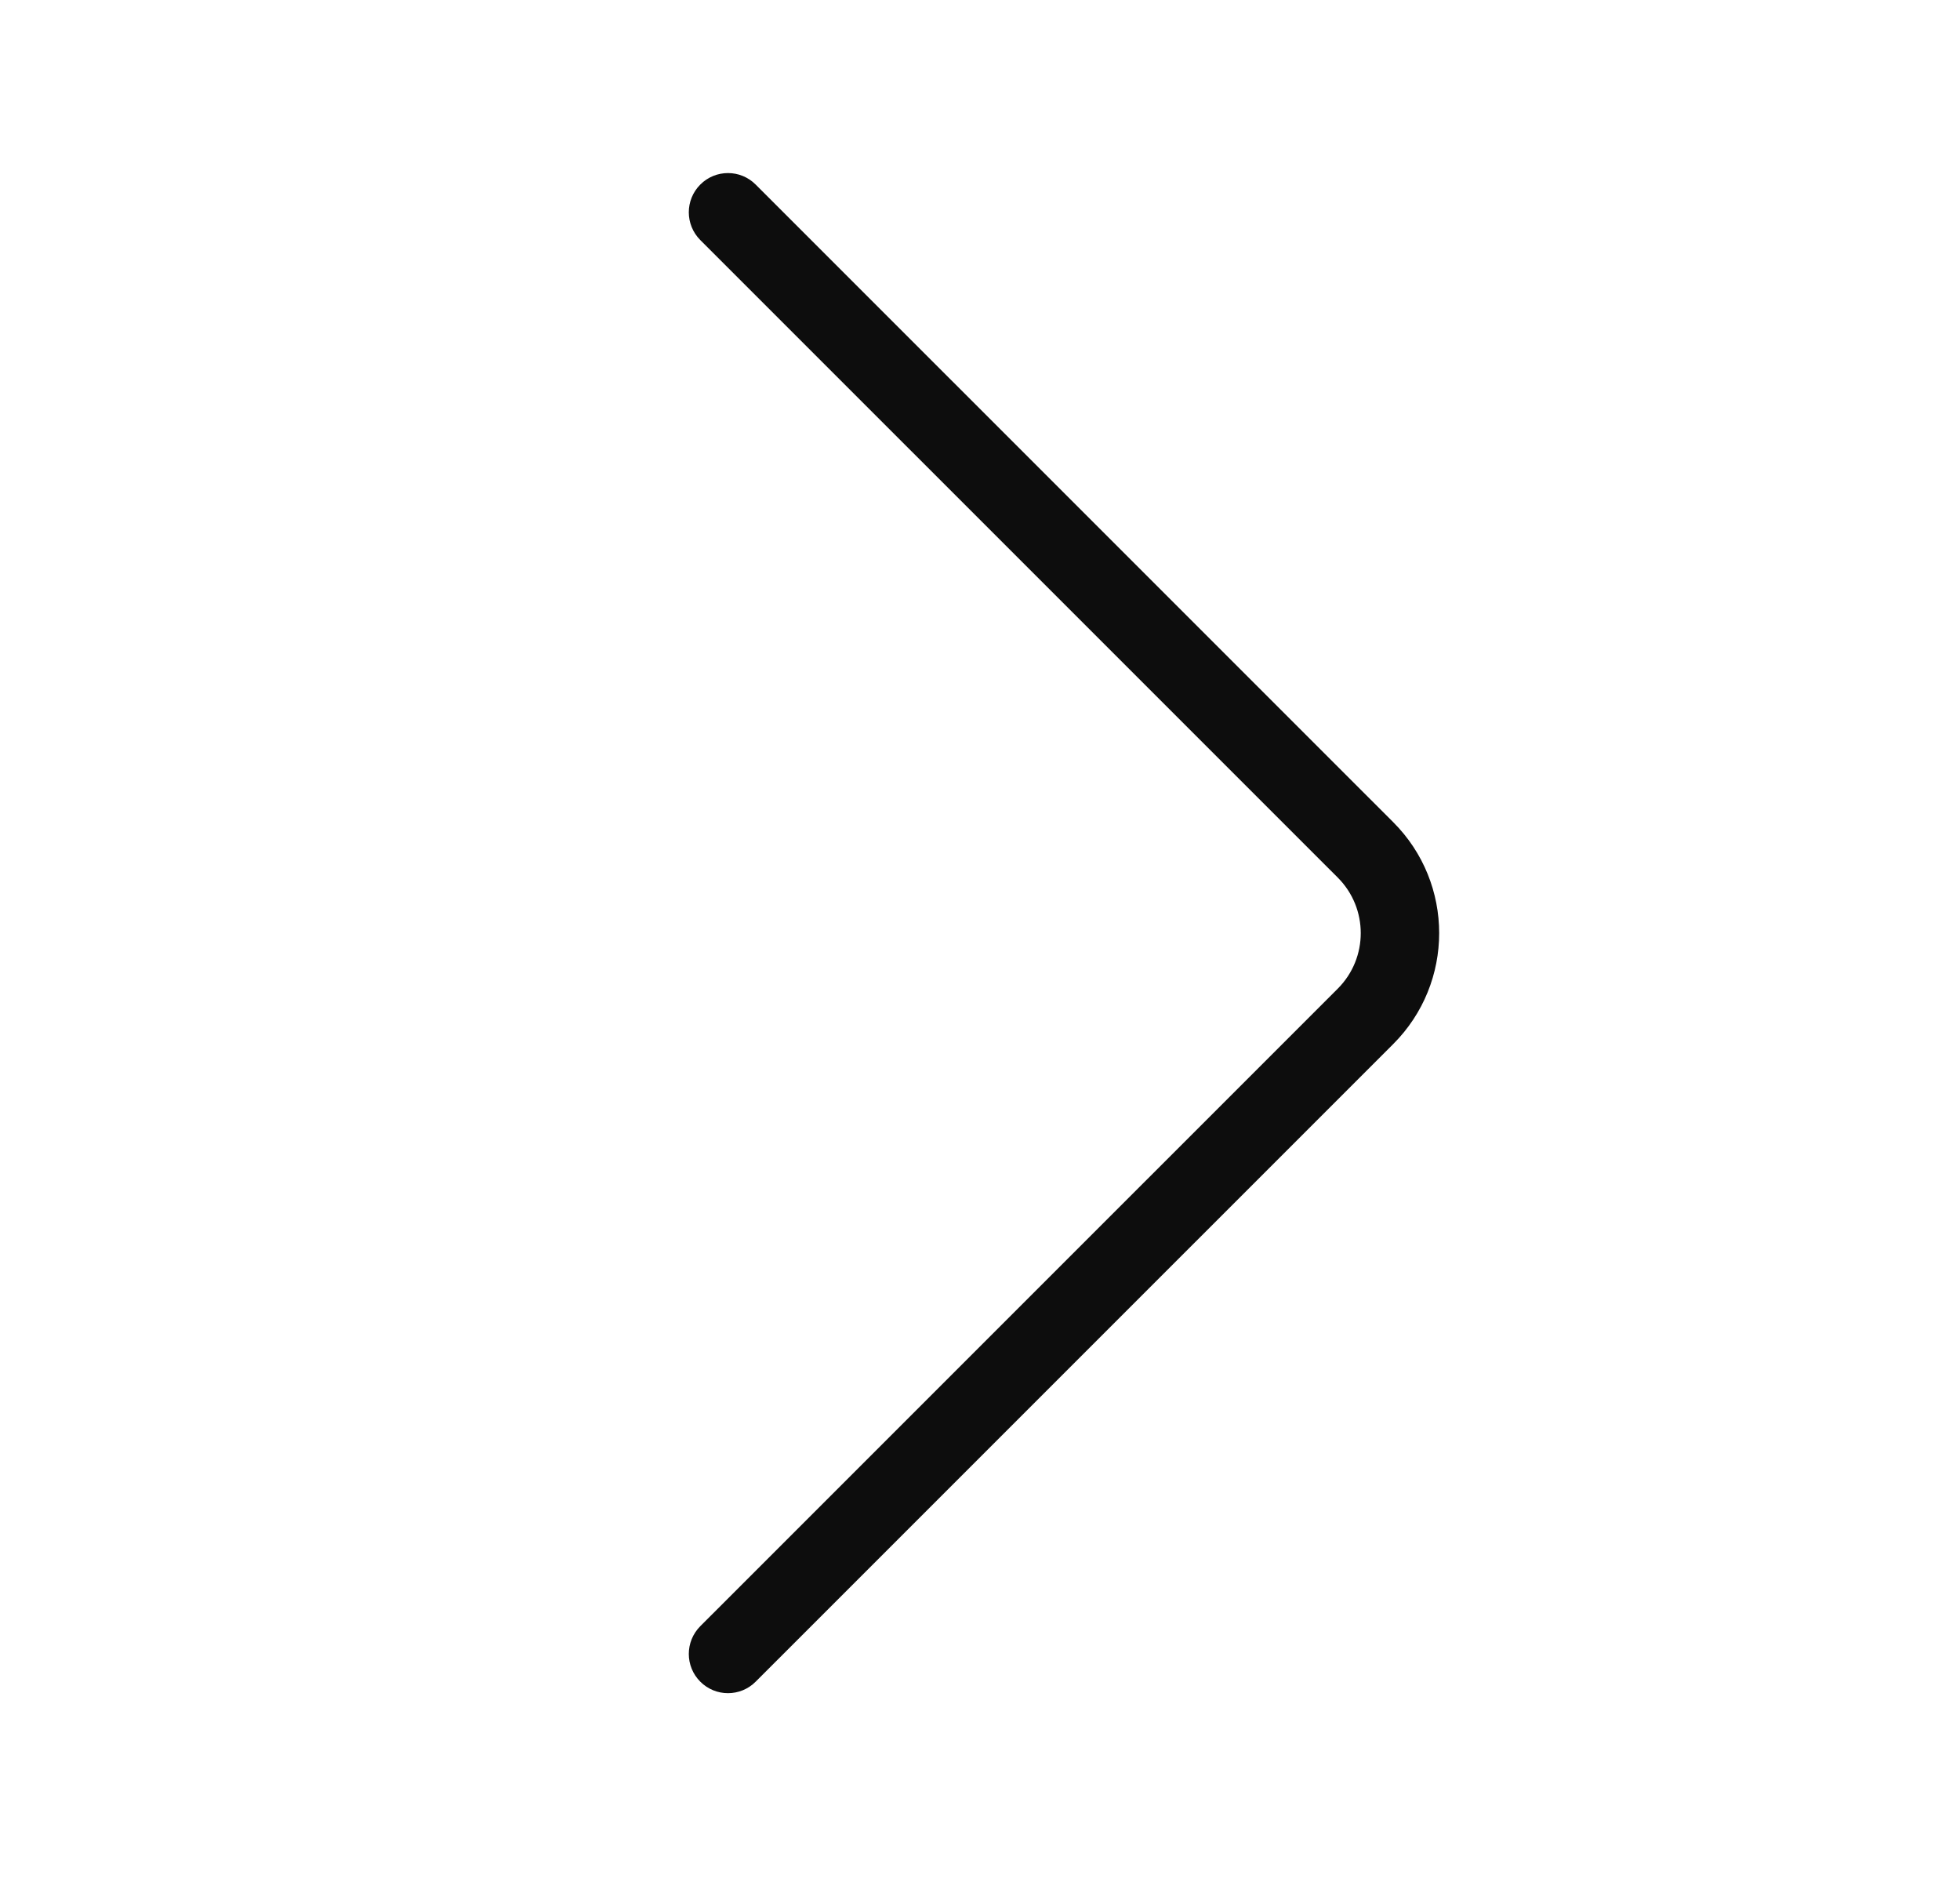
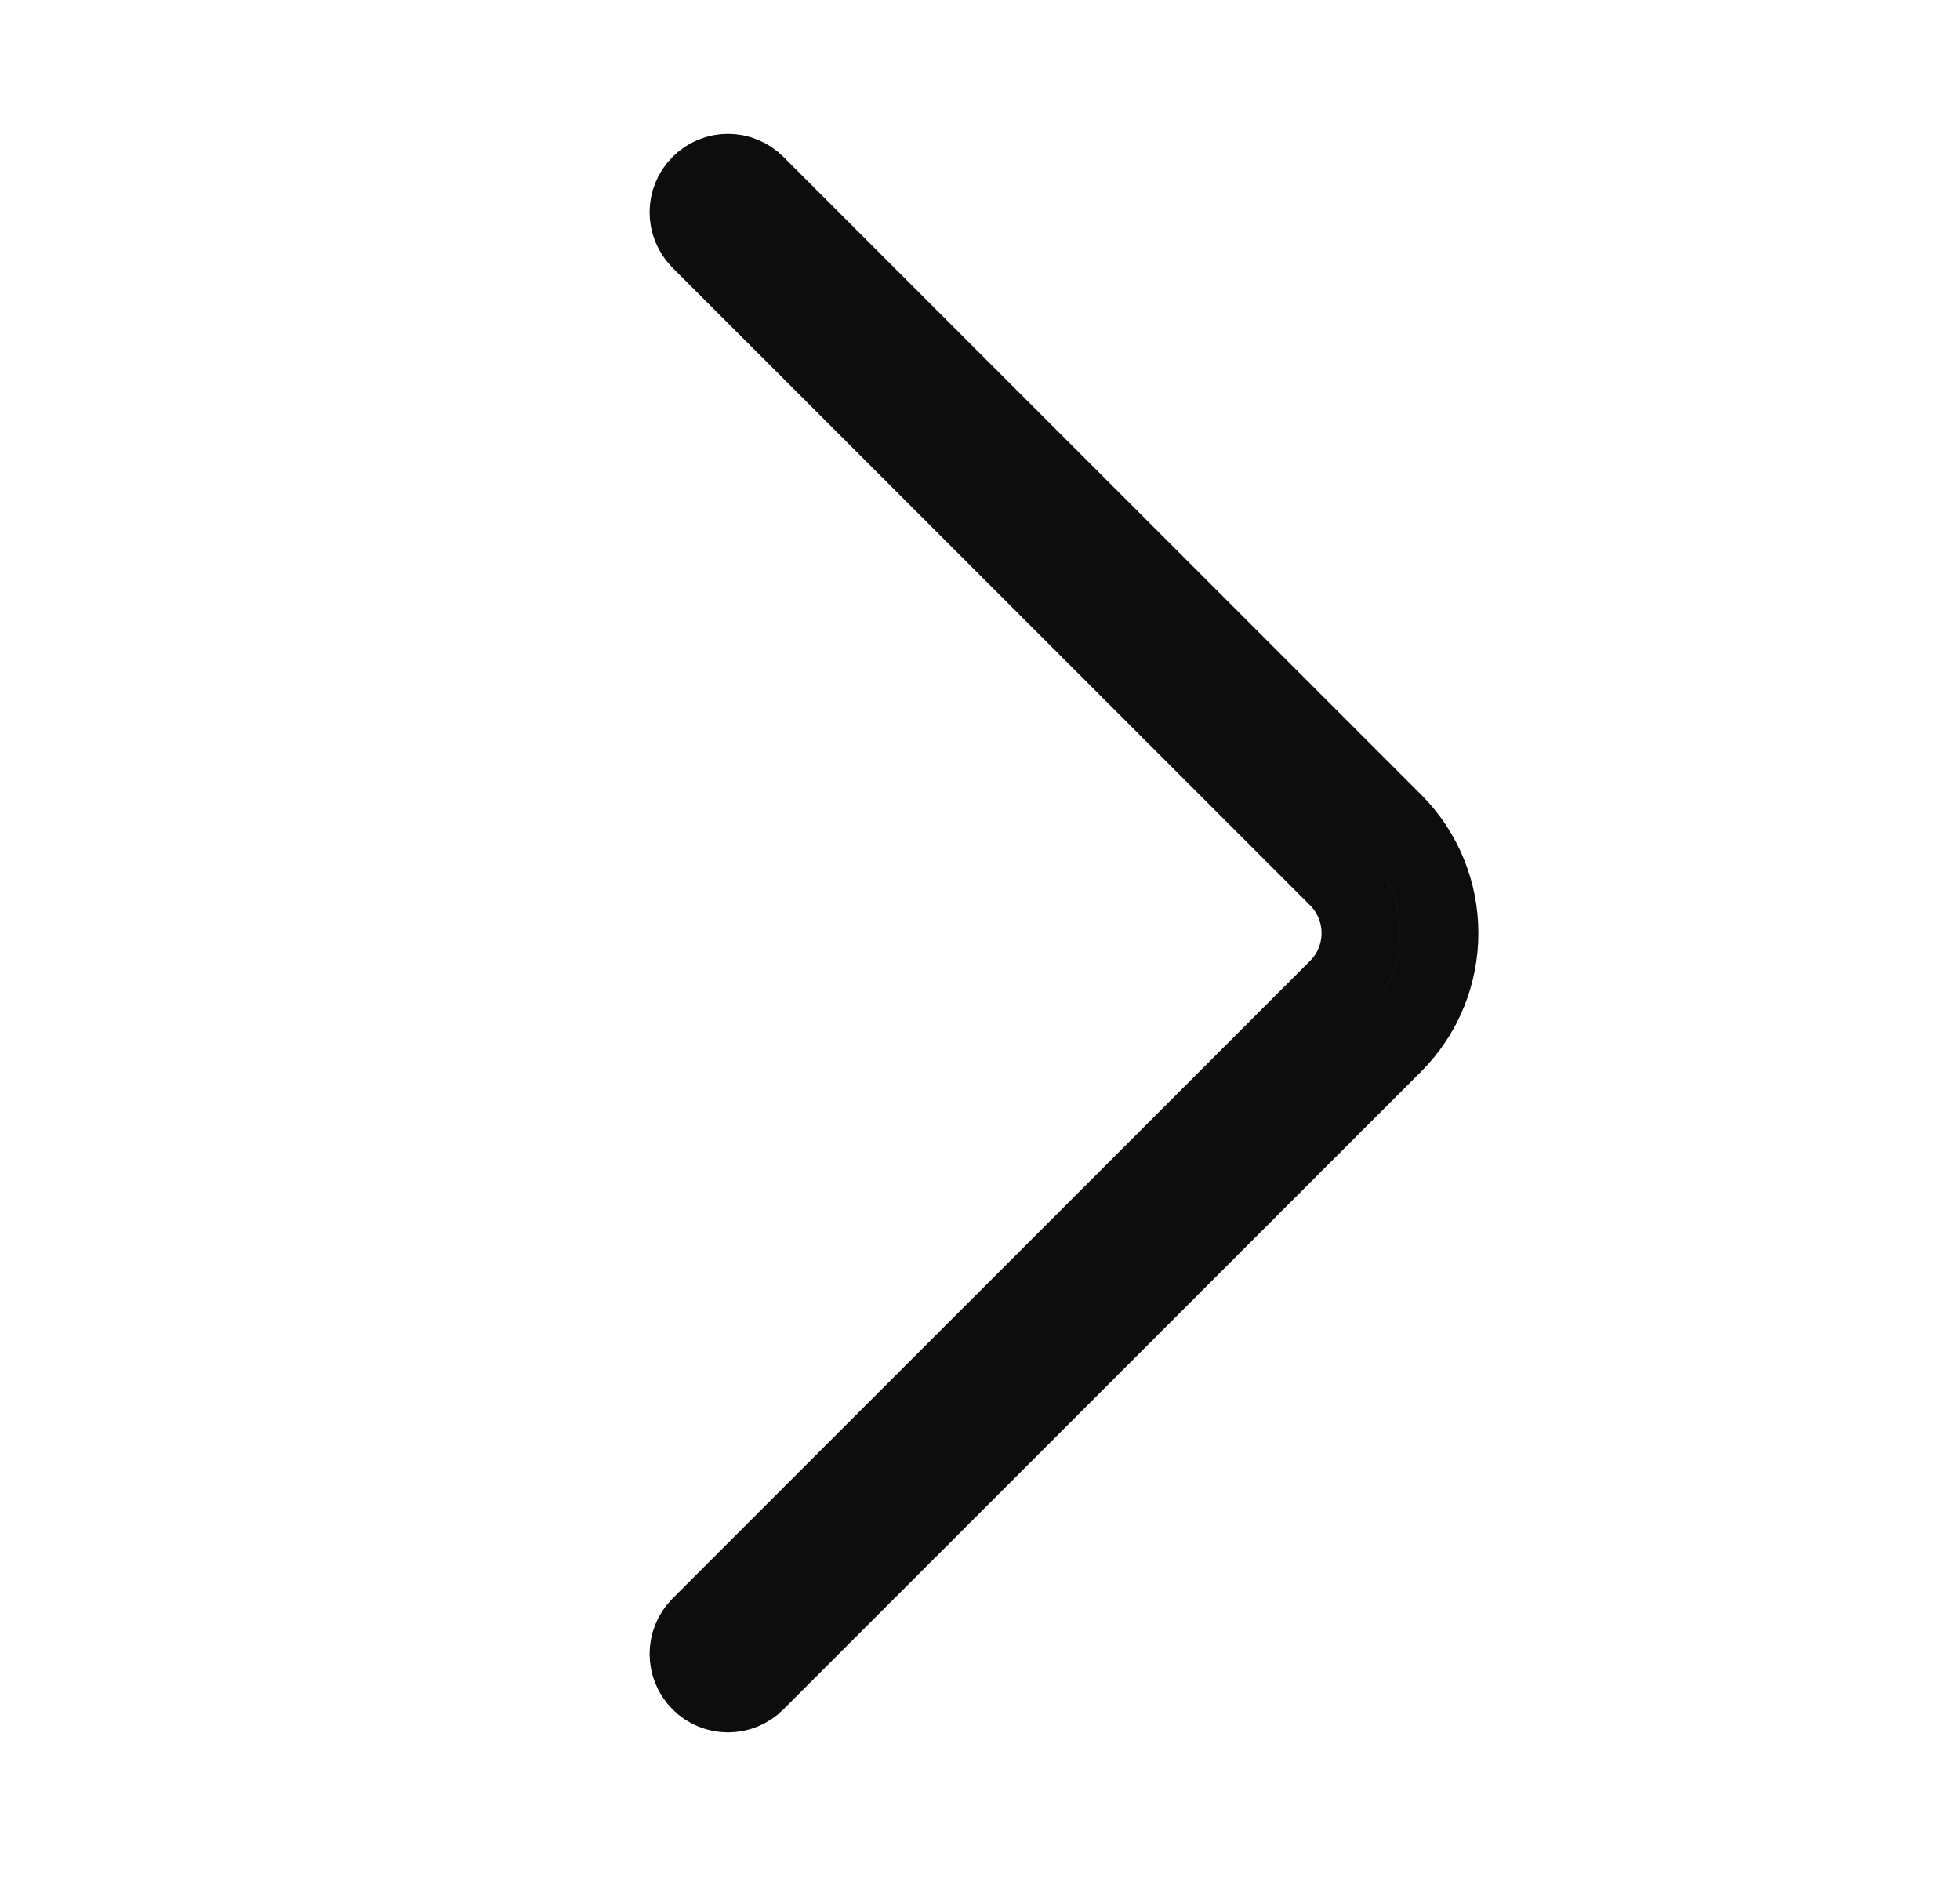
<svg xmlns="http://www.w3.org/2000/svg" width="25" height="24" viewBox="0 0 25 24" fill="none">
-   <path d="M17.771 13.314C18.552 12.533 18.552 11.266 17.771 10.485L9.639 2.354C9.444 2.158 9.127 2.158 8.932 2.354C8.737 2.549 8.737 2.865 8.932 3.061L17.064 11.192C17.454 11.583 17.454 12.216 17.064 12.607L8.932 20.738C8.737 20.934 8.737 21.25 8.932 21.445C9.127 21.641 9.444 21.641 9.639 21.445L17.771 13.314Z" fill="#0D0D0D" />
+   <path d="M17.771 13.314C18.552 12.533 18.552 11.266 17.771 10.485L9.639 2.354C9.444 2.158 9.127 2.158 8.932 2.354C8.737 2.549 8.737 2.865 8.932 3.061L17.064 11.192C17.454 11.583 17.454 12.216 17.064 12.607L8.932 20.738C8.737 20.934 8.737 21.25 8.932 21.445C9.127 21.641 9.444 21.641 9.639 21.445L17.771 13.314Z" stroke="#0D0D0D" stroke-width="1" />
</svg>
